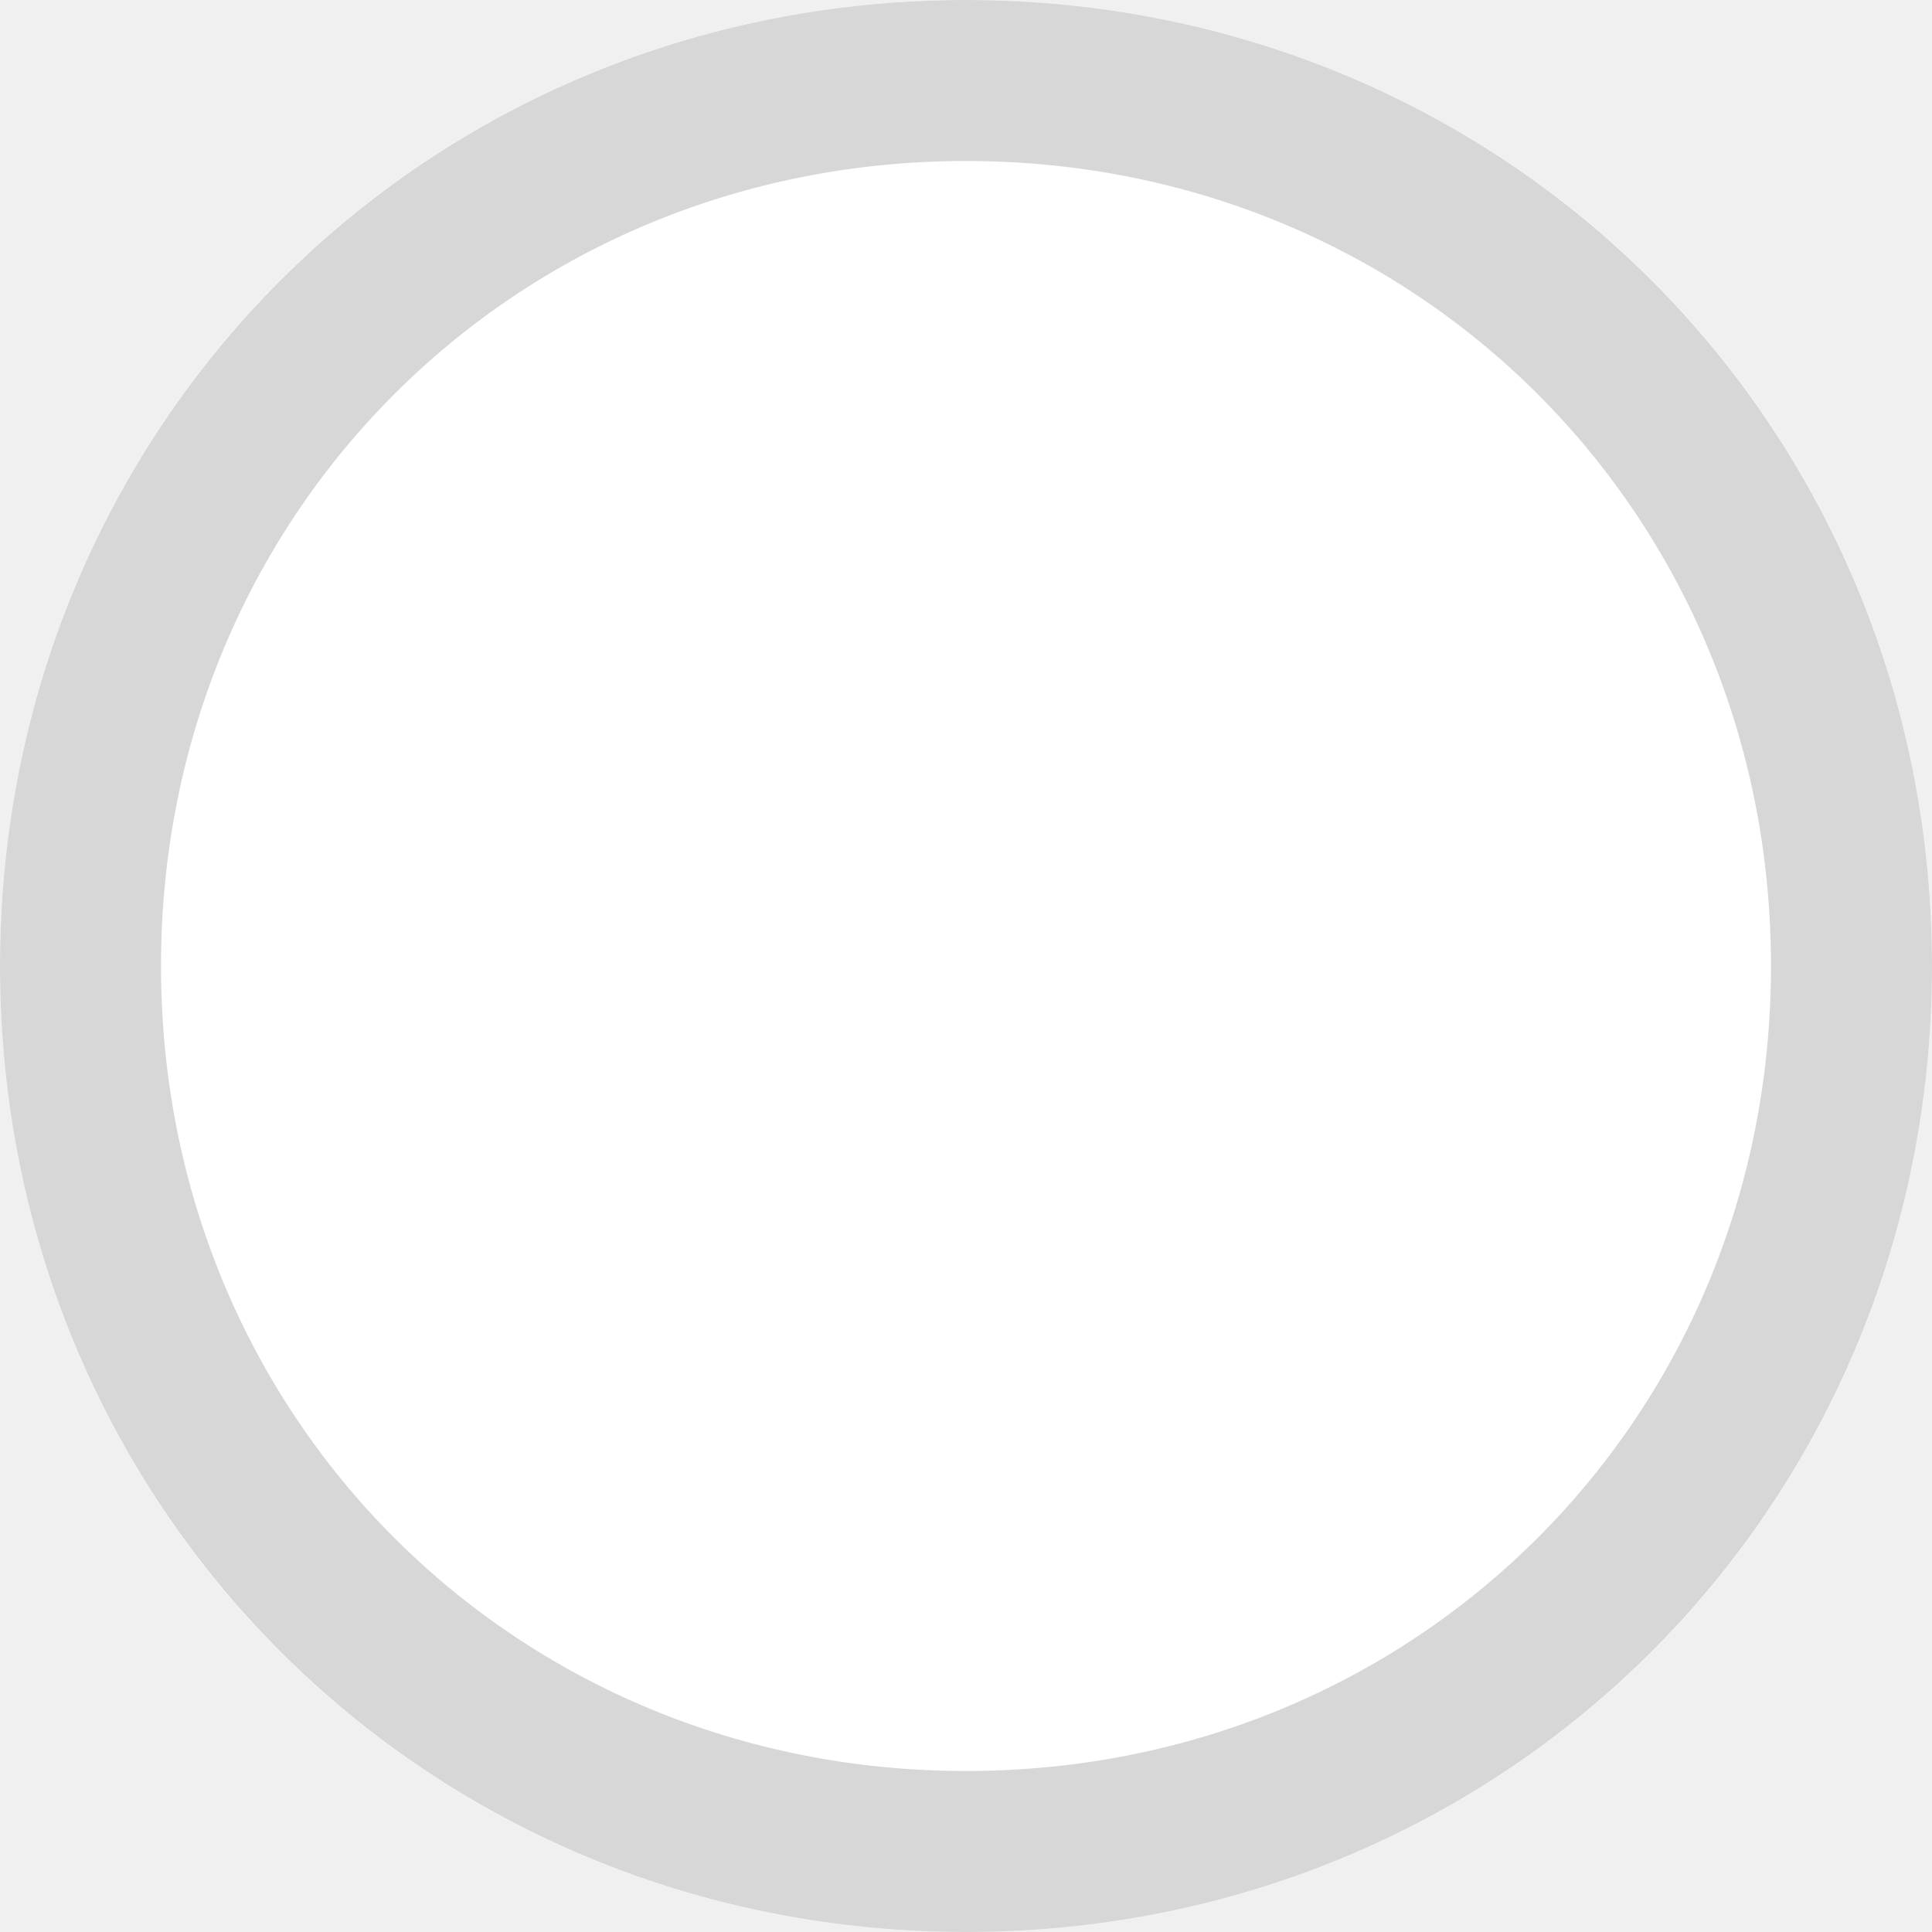
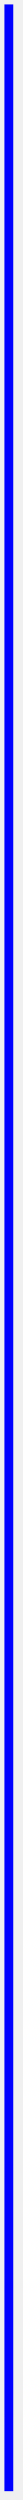
- <svg xmlns="http://www.w3.org/2000/svg" version="1.1" width="12px" height="12px" viewBox="309 1233.5  12 12">
-   <path d="M 315 1233.5  C 318.36 1233.5  321 1236.14  321 1239.5  C 321 1242.86  318.36 1245.5  315 1245.5  C 311.64 1245.5  309 1242.86  309 1239.5  C 309 1236.14  311.64 1233.5  315 1233.5  Z " fill-rule="nonzero" fill="#ffffff" stroke="none" />
-   <path d="M 315 1234  C 318.08 1234  320.5 1236.42  320.5 1239.5  C 320.5 1242.58  318.08 1245  315 1245  C 311.92 1245  309.5 1242.58  309.5 1239.5  C 309.5 1236.42  311.92 1234  315 1234  Z " stroke-width="1" stroke="#d7d7d7" fill="none" />
+ <svg xmlns="http://www.w3.org/2000/svg" version="1.1" width="5px" height="566px">
+   <g transform="matrix(1 0 0 1 -1054 -171 )">
+     <path d="M 1056 172  L 1056 735  " stroke-width="2" stroke="#0000ff" fill="none" />
+   </g>
</svg>
